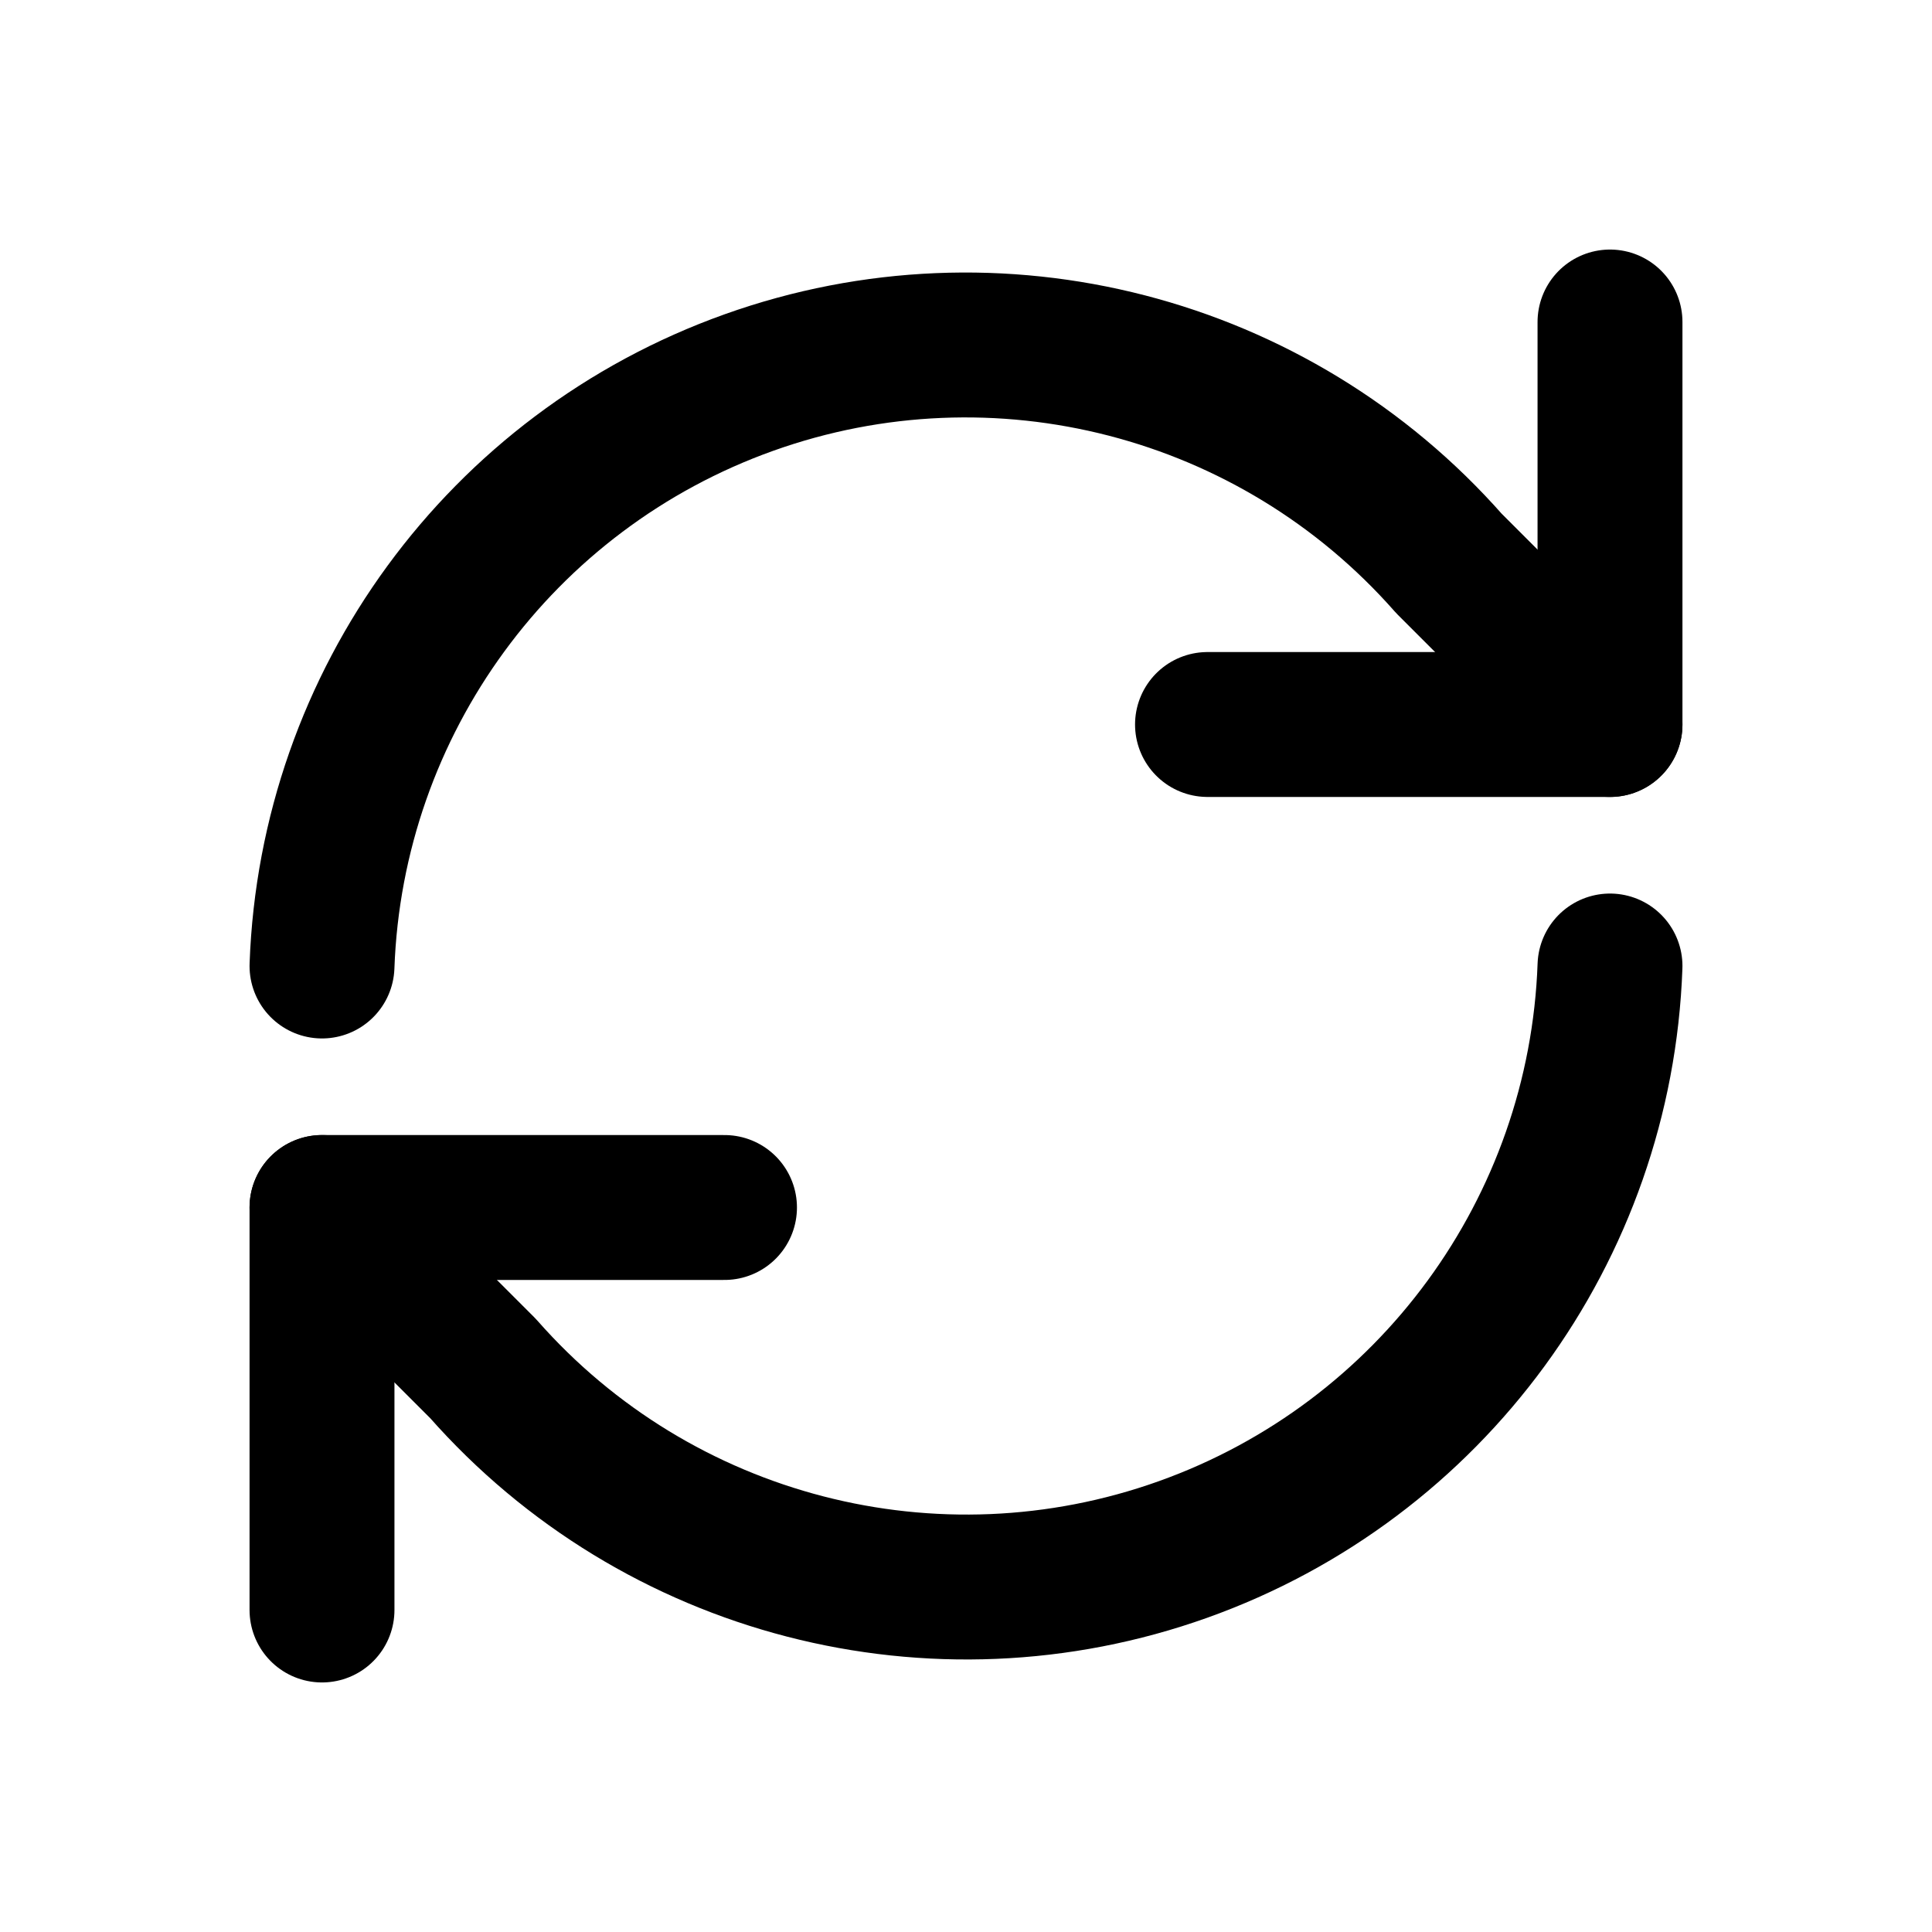
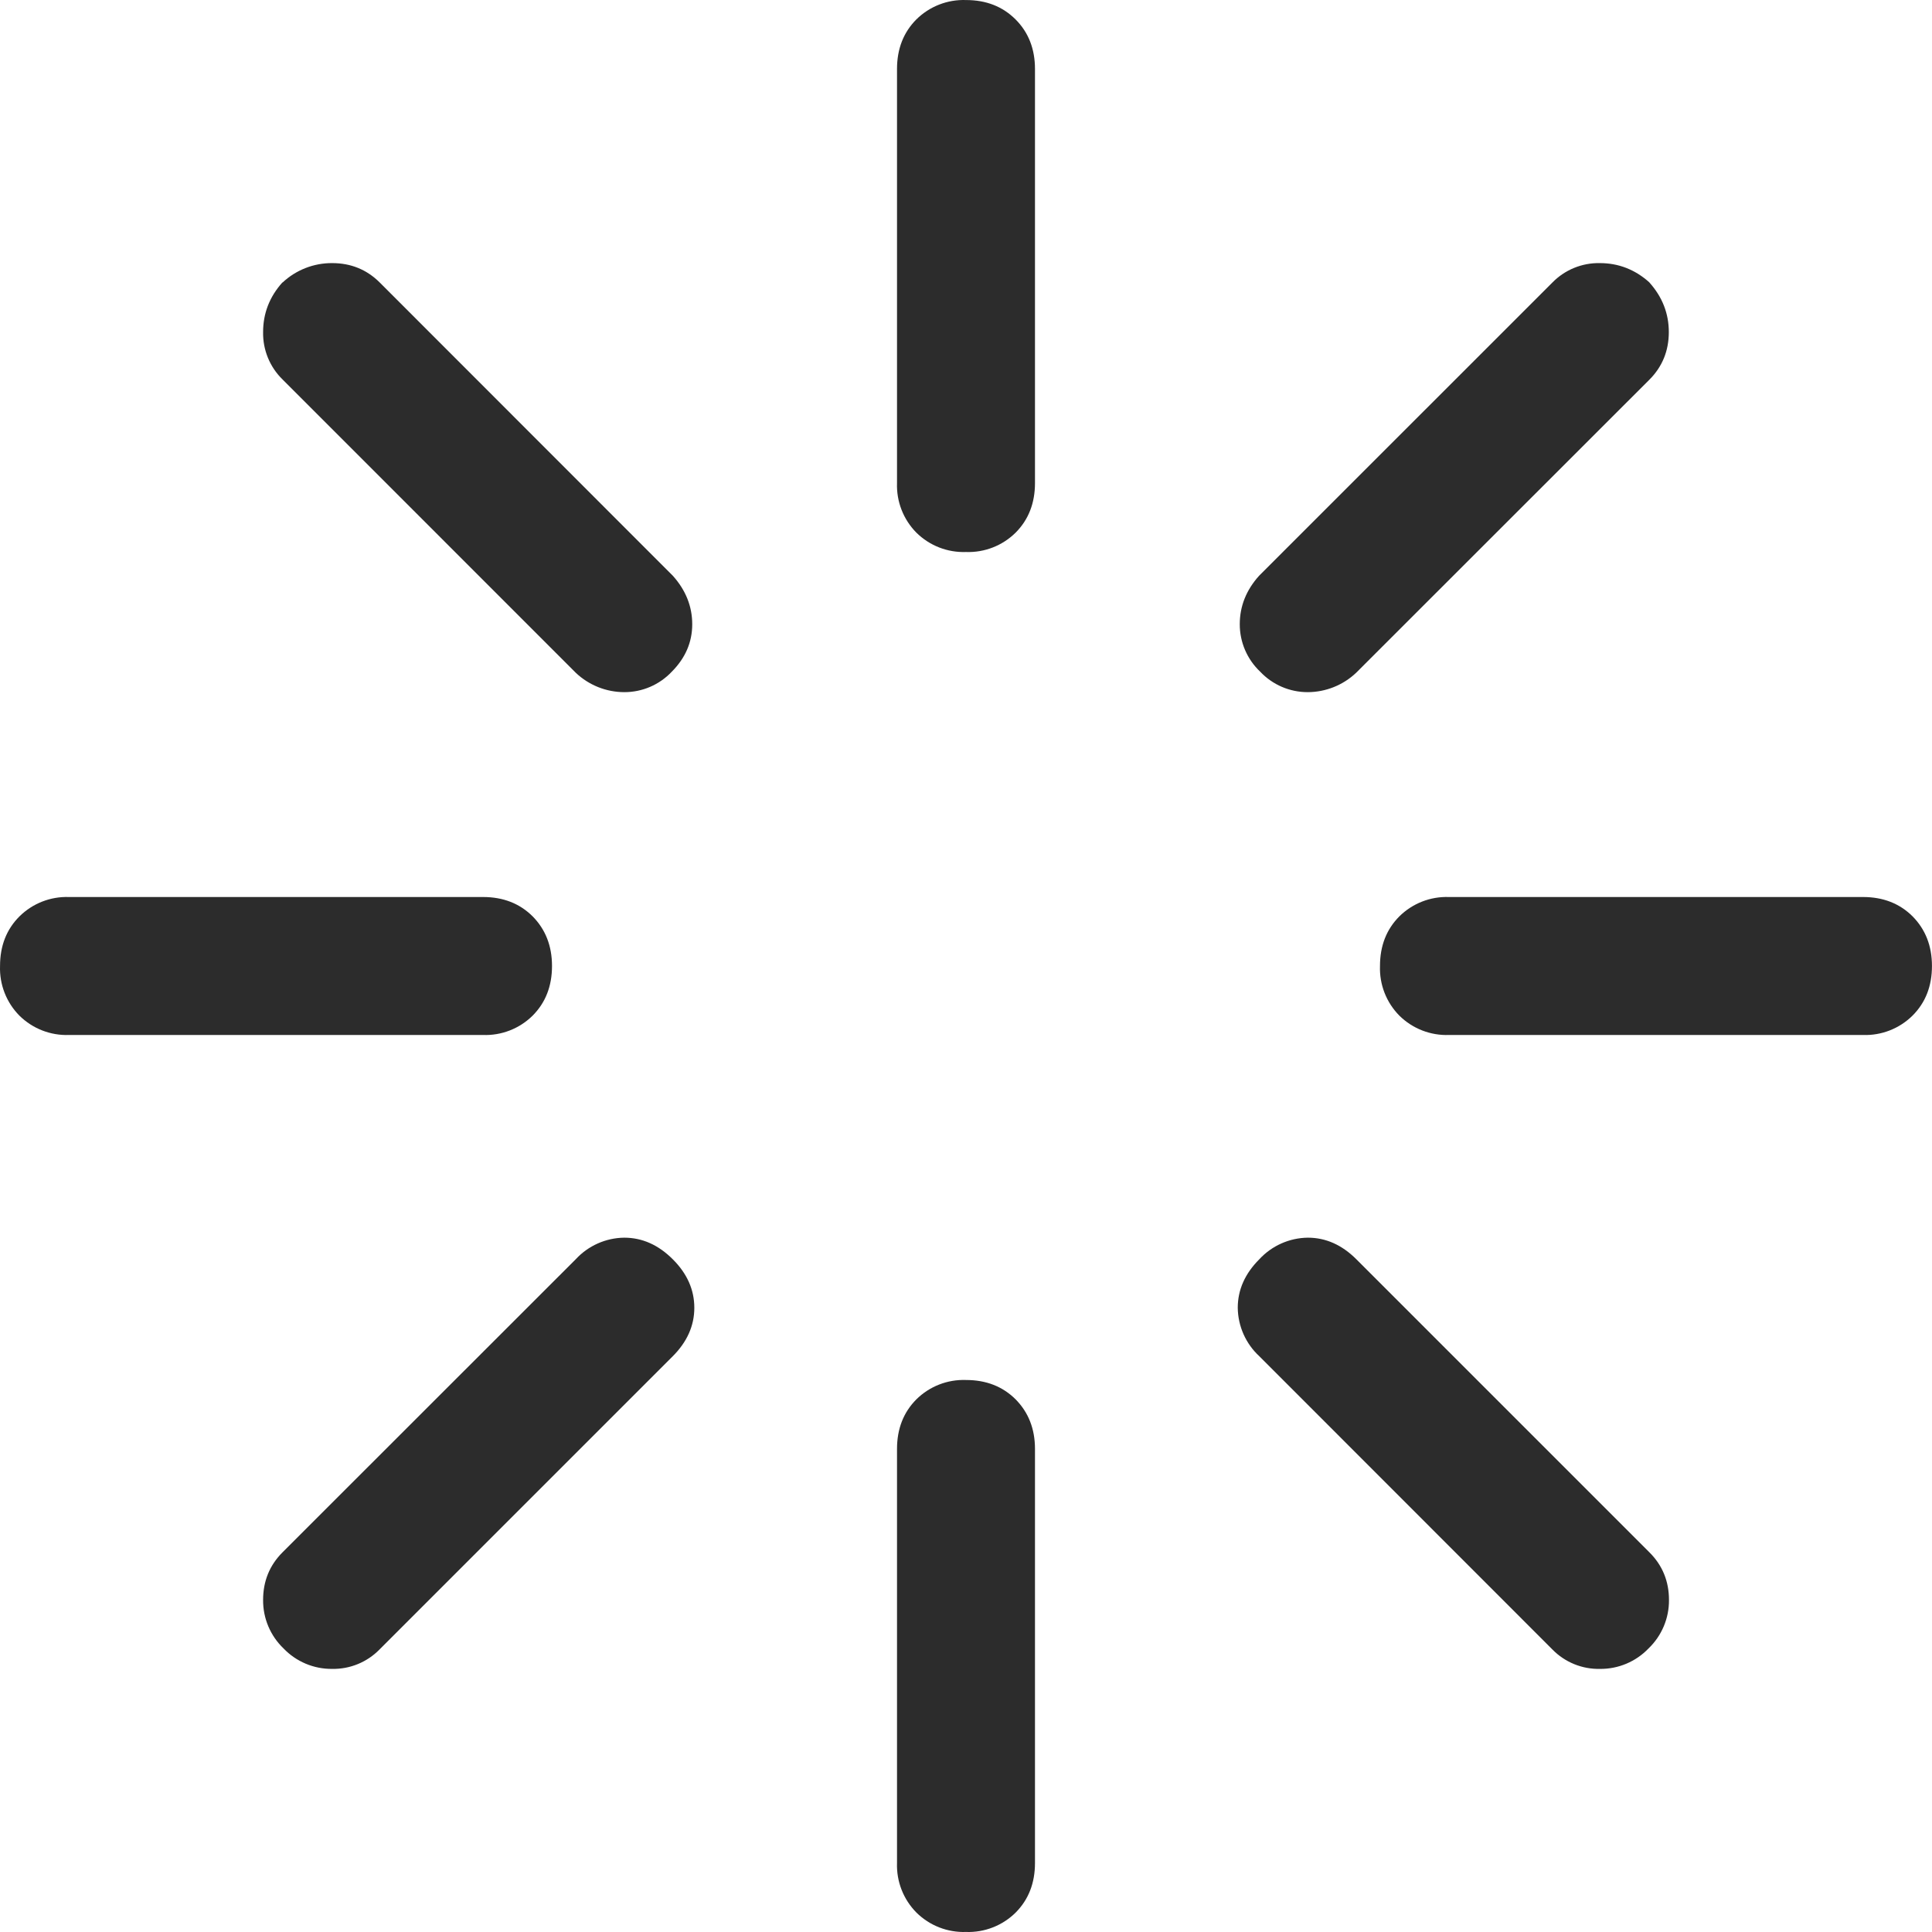
- <svg xmlns="http://www.w3.org/2000/svg" viewBox="0 0 24 24" fill="none" stroke="currentColor" stroke-width="1.8" stroke-linecap="round" stroke-linejoin="round">
-   <path d="M4 12a8 8 0 0 1 14-5l2 2" />
-   <path d="M20 4v5h-5M20 12a8 8 0 0 1-14 5l-2-2" />
-   <path d="M4 20v-5h5" />
+ <svg xmlns="http://www.w3.org/2000/svg" t="1785243769986" class="icon" viewBox="0 0 1024 1024" version="1.1" p-id="43642" width="256" height="256">
+   <path d="M511.999 0.022c10.666 0 19.412 3.413 26.282 10.282 6.826 6.826 10.282 15.615 10.282 26.282V256.011c0 10.666-3.413 19.412-10.24 26.282a35.582 35.582 0 0 1-26.324 10.282 35.582 35.582 0 0 1-26.282-10.24 35.582 35.582 0 0 1-10.282-26.324V36.585c0-10.666 3.413-19.412 10.24-26.282A35.582 35.582 0 0 1 511.999 0.022z m0 731.403c10.666 0 19.412 3.413 26.282 10.24 6.826 6.912 10.282 15.658 10.282 26.324v219.425c0 10.666-3.413 19.412-10.24 26.282A35.582 35.582 0 0 1 511.999 1023.977a35.582 35.582 0 0 1-26.282-10.282 35.582 35.582 0 0 1-10.282-26.282V767.988c0-10.666 3.413-19.412 10.24-26.282a35.582 35.582 0 0 1 26.324-10.282zM1023.977 511.999c0 10.666-3.413 19.412-10.282 26.282a35.582 35.582 0 0 1-26.282 10.282H767.988a35.582 35.582 0 0 1-26.282-10.24 35.582 35.582 0 0 1-10.282-26.324c0-10.666 3.413-19.412 10.24-26.282a35.582 35.582 0 0 1 26.324-10.282h219.425c10.666 0 19.412 3.413 26.282 10.24 6.826 6.912 10.282 15.658 10.282 26.324zM292.574 511.999c0 10.666-3.413 19.412-10.24 26.282a35.582 35.582 0 0 1-26.324 10.282H36.585a35.582 35.582 0 0 1-26.282-10.24A35.582 35.582 0 0 1 0.022 511.999c0-10.666 3.413-19.412 10.282-26.282a35.582 35.582 0 0 1 26.282-10.282H256.011c10.666 0 19.412 3.413 26.282 10.24 6.826 6.912 10.282 15.658 10.282 26.324zM149.775 149.733a38.142 38.142 0 0 1 26.282-10.282c9.898 0 18.303 3.413 25.172 10.24l155.385 155.471c6.826 7.594 10.282 16.213 10.282 25.684 0 9.557-3.627 17.919-10.837 25.172a34.516 34.516 0 0 1-25.172 10.837 37.46 37.46 0 0 1-25.684-10.24L149.733 201.101a34.217 34.217 0 0 1-10.282-25.13c0-9.898 3.413-18.687 10.24-26.282z m517.695 517.695a35.54 35.54 0 0 1 25.727-11.434c9.514 0 18.09 3.84 25.684 11.434l155.428 155.428c6.826 6.826 10.282 15.231 10.282 25.13a35.156 35.156 0 0 1-10.837 25.727 35.156 35.156 0 0 1-25.727 10.837 34.217 34.217 0 0 1-25.172-10.24l-155.385-155.471a35.54 35.54 0 0 1-11.434-25.684c0-9.557 3.84-18.133 11.434-25.727zM874.224 149.733c6.826 7.637 10.282 16.383 10.282 26.282 0 9.898-3.413 18.303-10.24 25.172l-155.471 155.385a37.46 37.46 0 0 1-25.684 10.282 34.516 34.516 0 0 1-25.172-10.837 34.516 34.516 0 0 1-10.837-25.172c0-9.514 3.413-18.09 10.24-25.684l155.471-155.428a34.217 34.217 0 0 1 25.13-10.282c9.898 0 18.687 3.413 26.282 10.24zM356.571 667.427c7.637 7.594 11.434 16.213 11.434 25.727 0 9.514-3.84 18.09-11.434 25.684l-155.428 155.428a34.217 34.217 0 0 1-25.13 10.282 35.156 35.156 0 0 1-25.727-10.837 35.156 35.156 0 0 1-10.837-25.727c0-9.898 3.413-18.303 10.24-25.172l155.471-155.385a35.54 35.54 0 0 1 25.684-11.434c9.557 0 18.133 3.84 25.727 11.434z" fill="#2c2c2c" p-id="43643" />
</svg>
